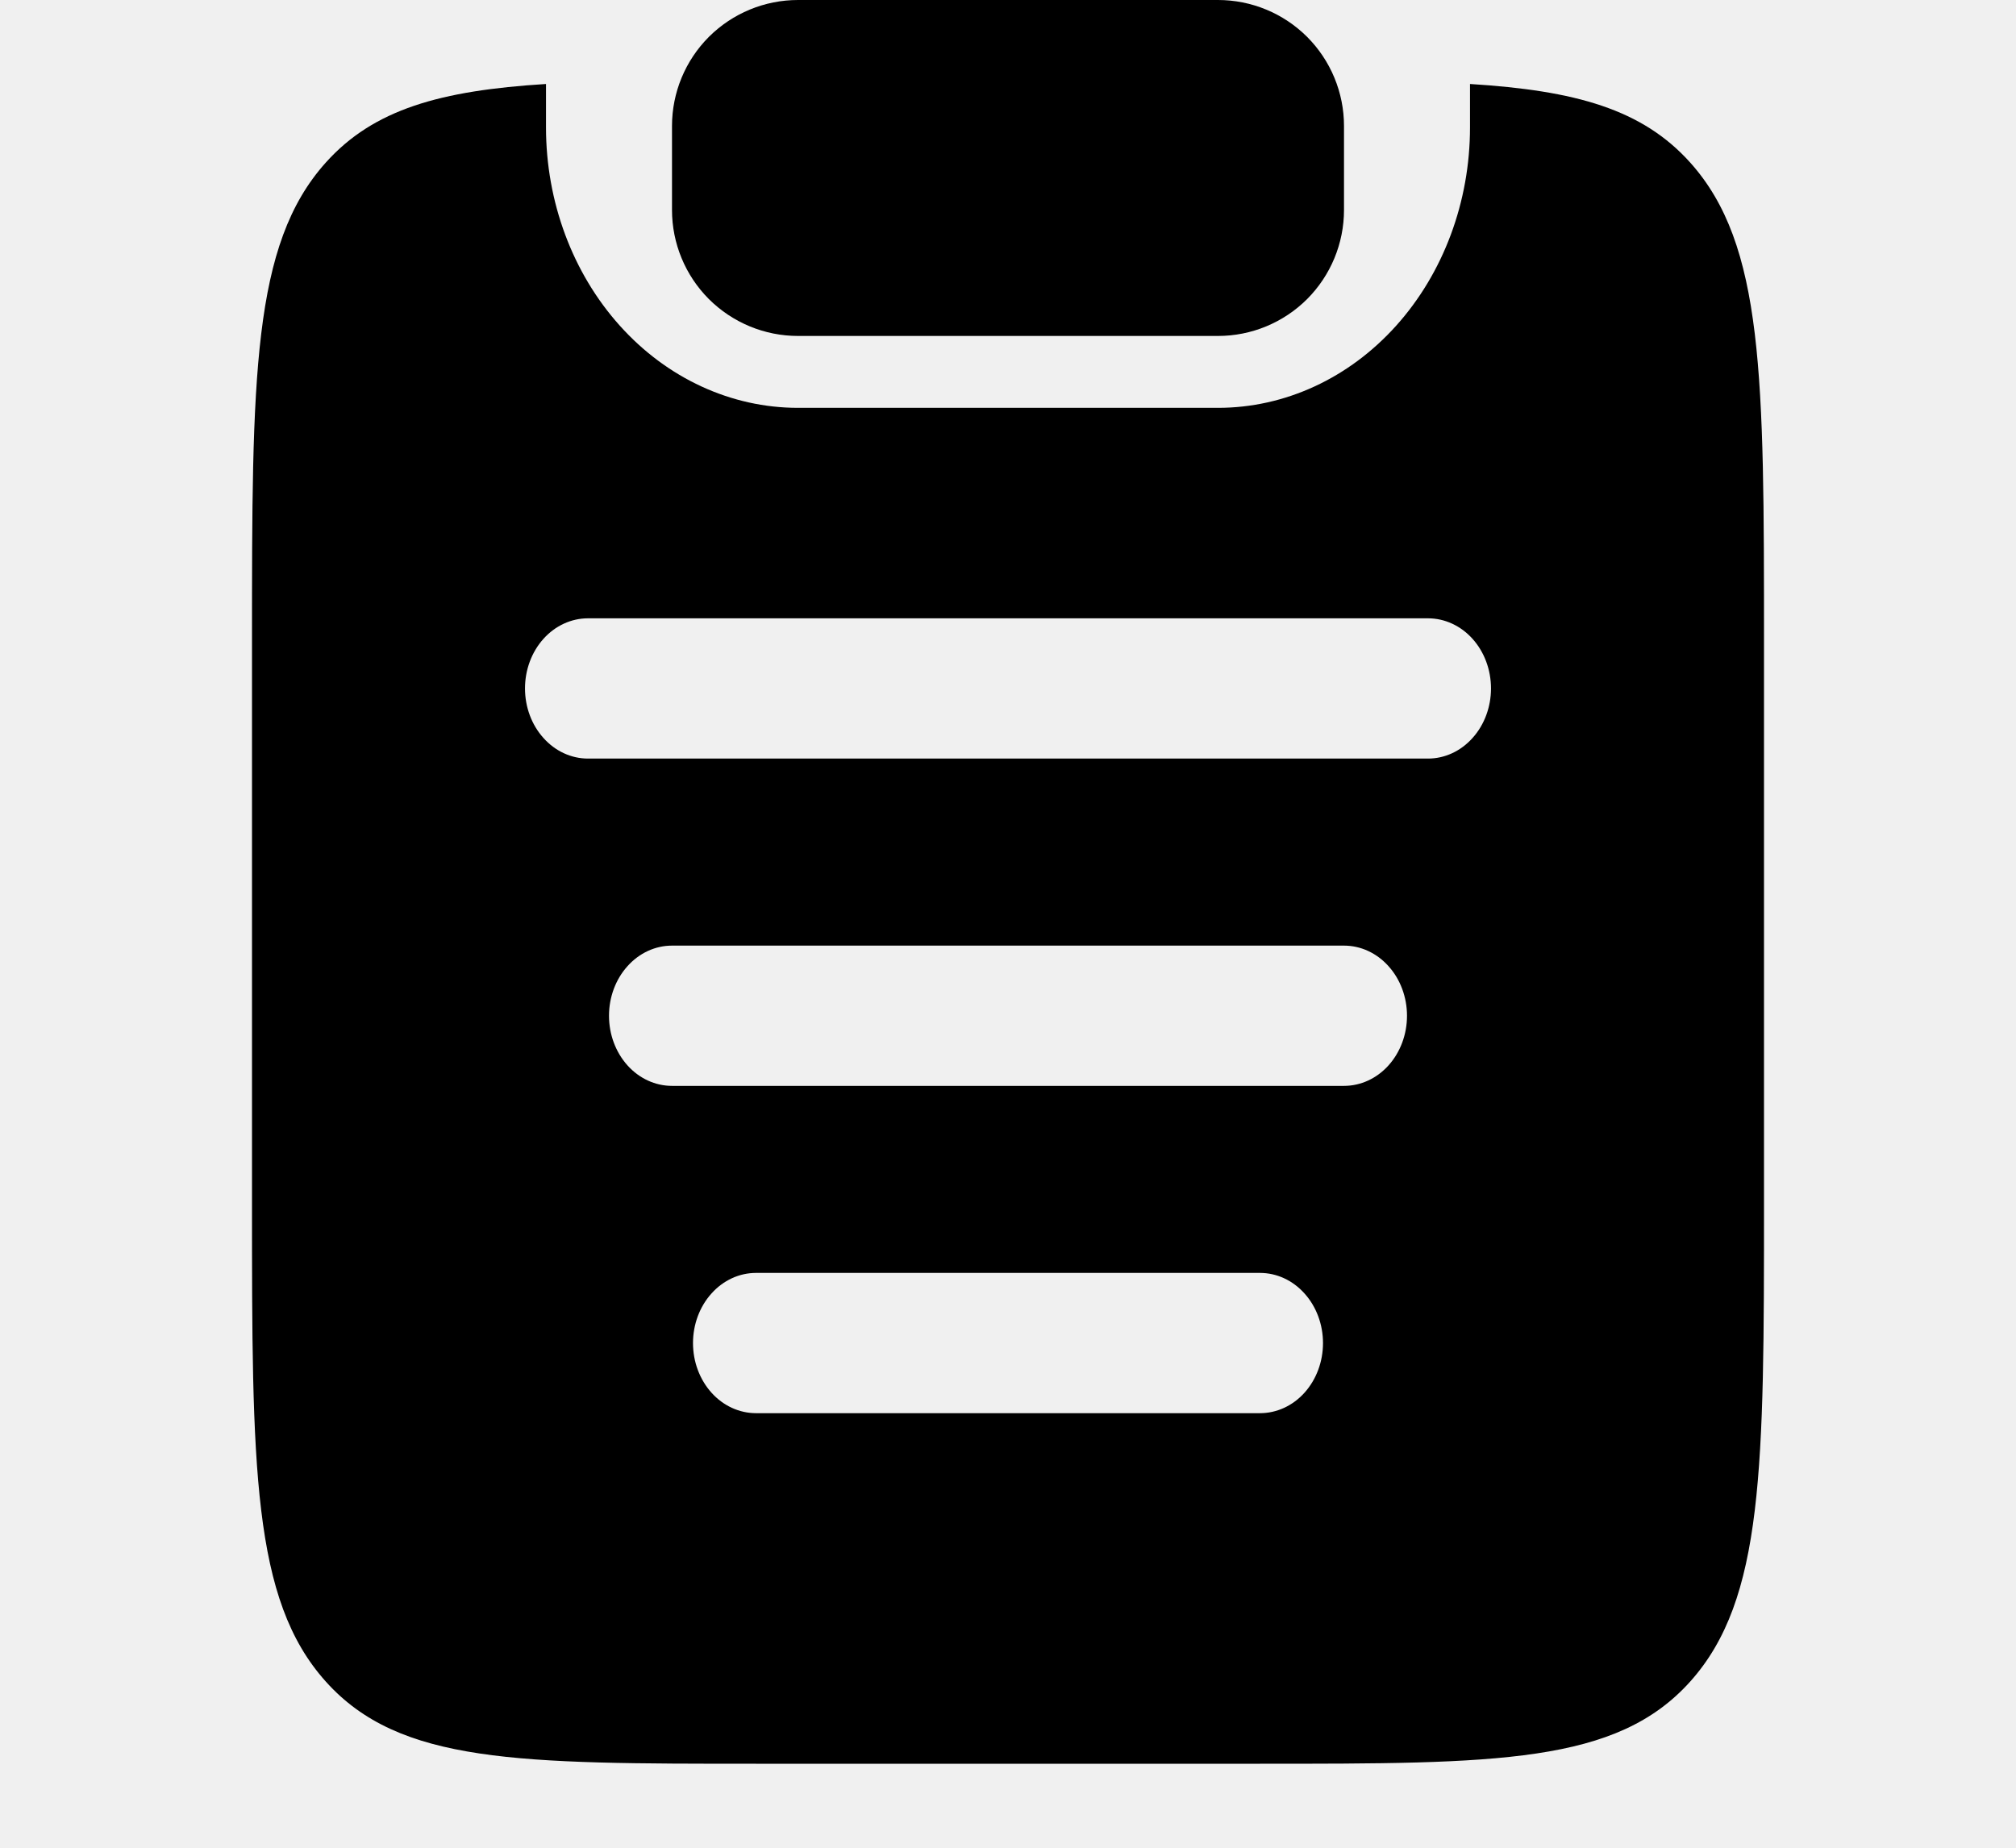
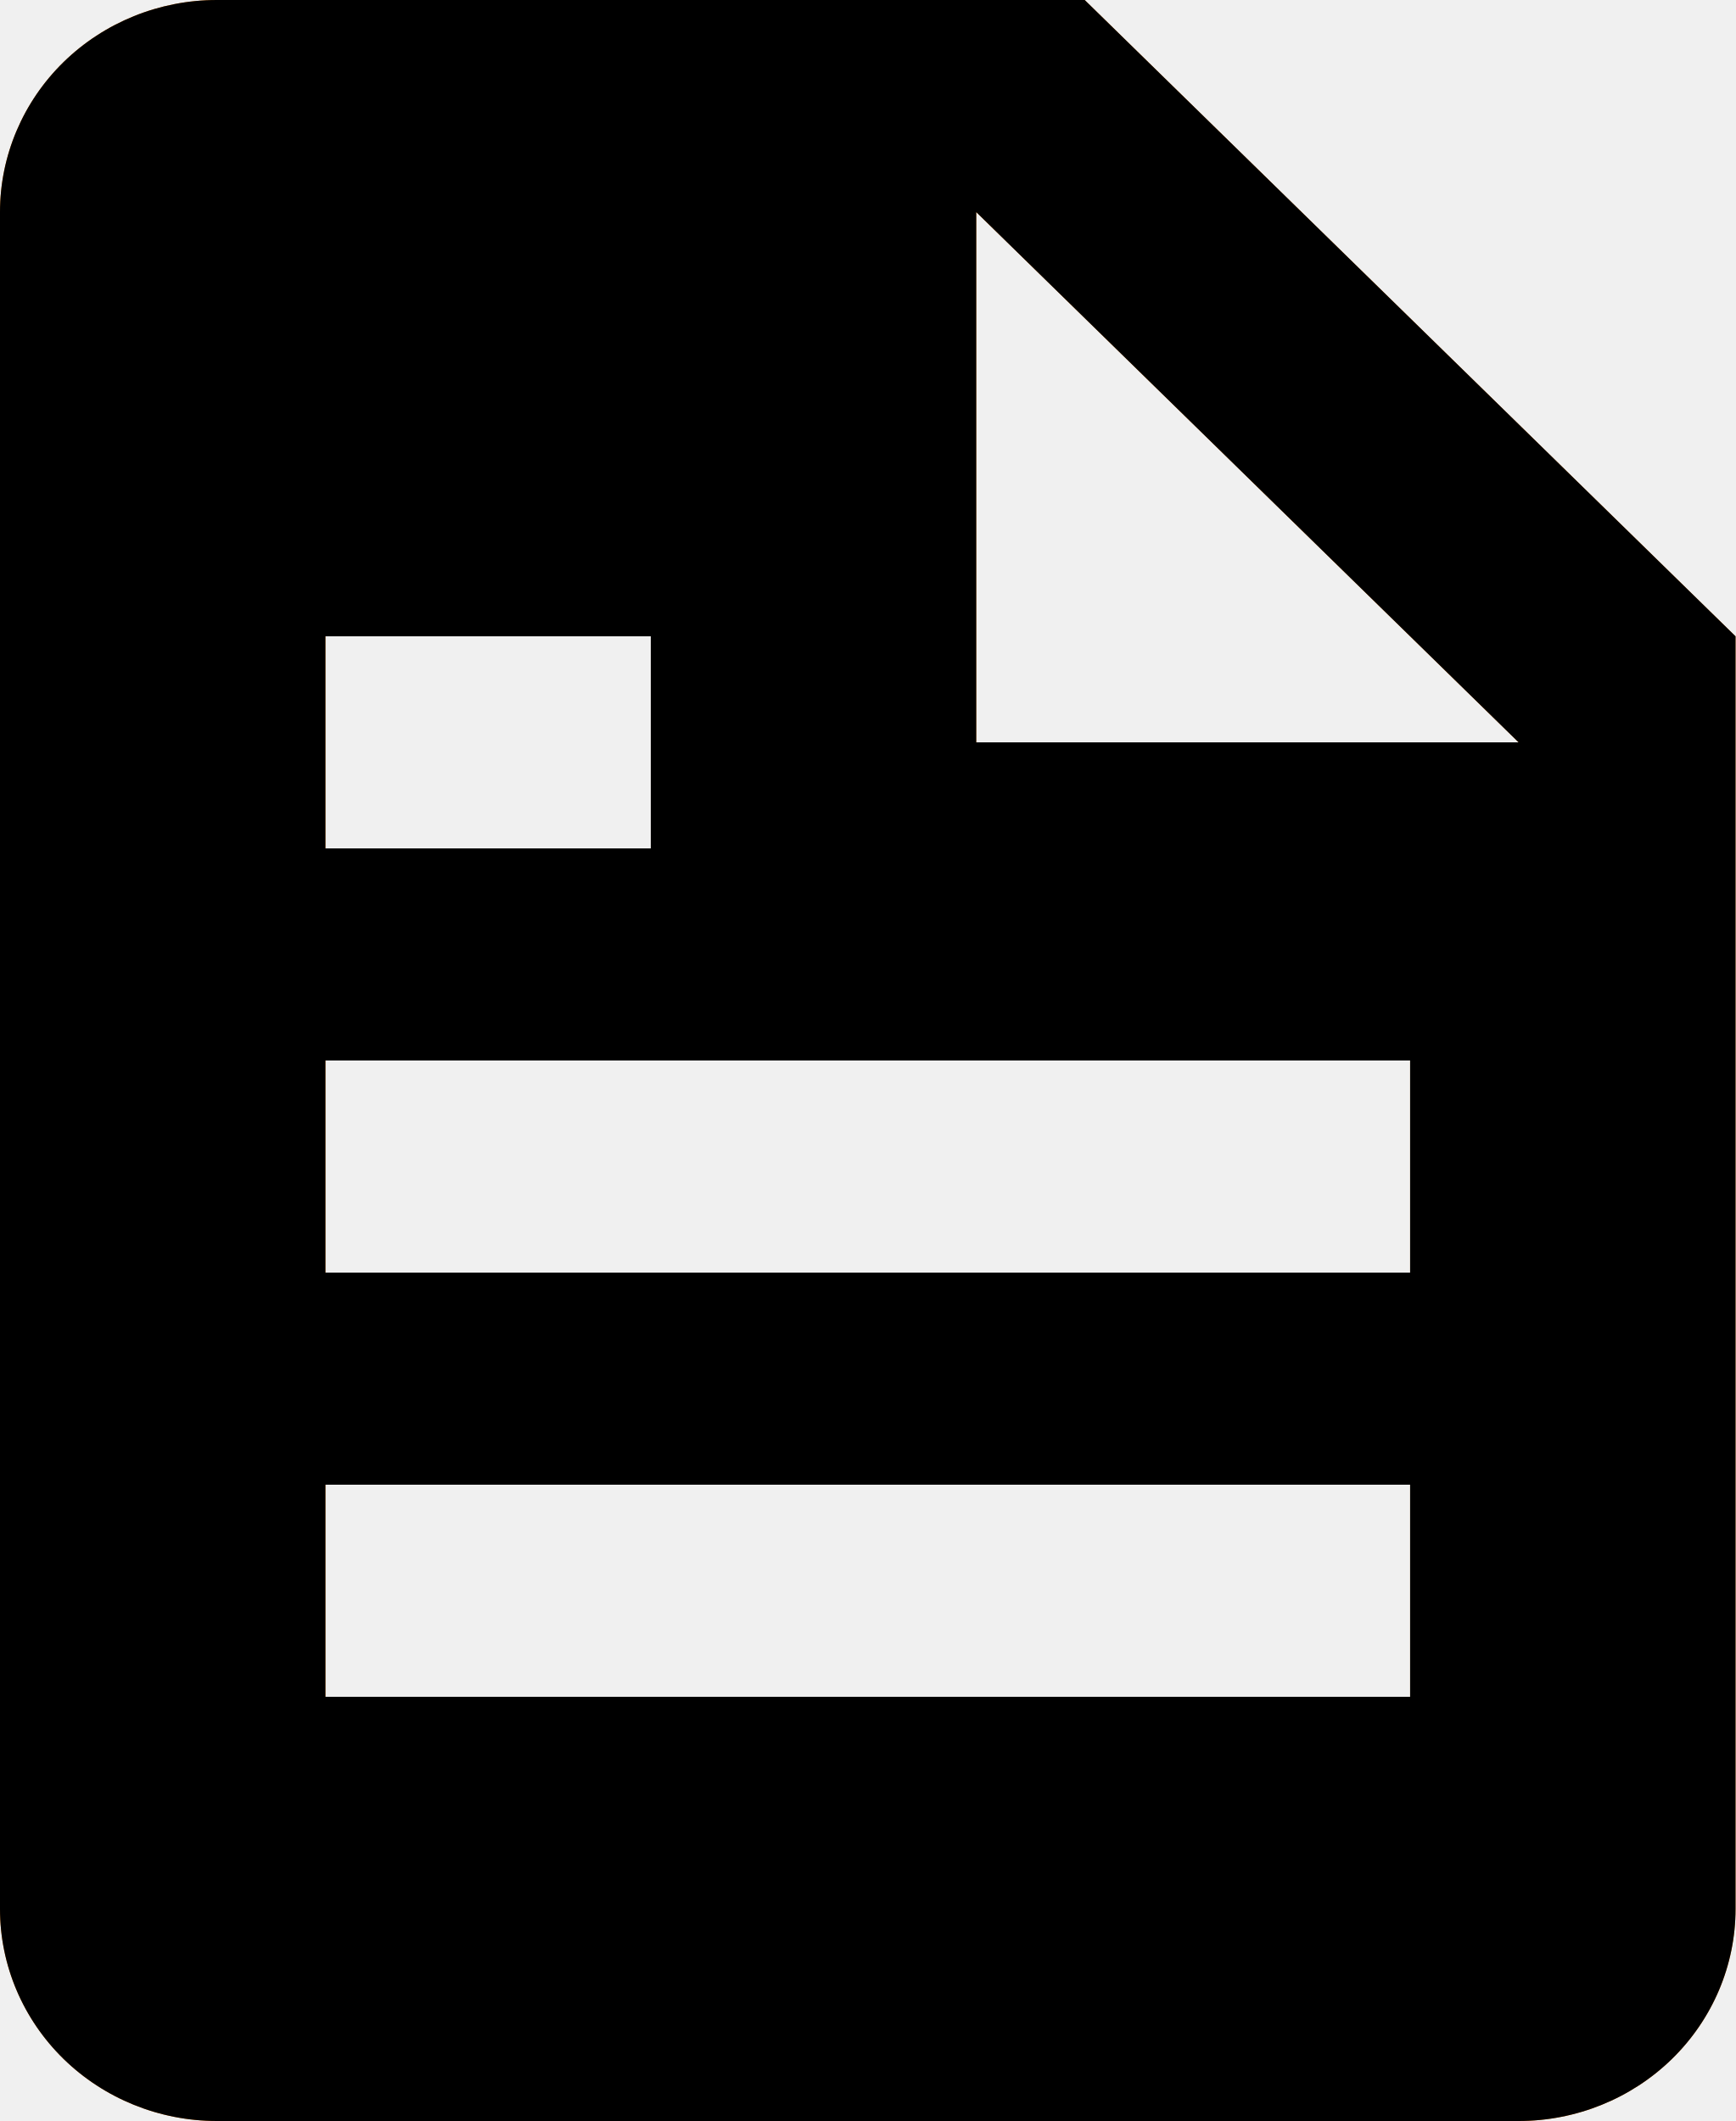
- <svg xmlns="http://www.w3.org/2000/svg" width="24" height="22" viewBox="0 0 24 22" fill="none">
-   <g clip-path="url(#clip0_1221_5574)">
-     <path d="M8 1.5C8 1.102 8.158 0.721 8.439 0.439C8.721 0.158 9.102 0 9.5 0H14.5C14.898 0 15.279 0.158 15.561 0.439C15.842 0.721 16 1.102 16 1.5V2.5C16 2.898 15.842 3.279 15.561 3.561C15.279 3.842 14.898 4 14.5 4H9.5C9.102 4 8.721 3.842 8.439 3.561C8.158 3.279 8 2.898 8 2.5V1.5Z" fill="black" />
-     <path fill-rule="evenodd" clip-rule="evenodd" d="M6.5 1C5.242 1.078 4.448 1.301 3.879 1.935C3 2.914 3 4.489 3 7.638V14.319C3 17.469 3 19.044 3.879 20.022C4.757 21 6.172 21 9 21H15C17.828 21 19.243 21 20.121 20.022C21 19.042 21 17.469 21 14.319V7.638C21 4.489 21 2.914 20.121 1.935C19.552 1.301 18.758 1.078 17.5 1V1.516C17.5 2.402 17.184 3.251 16.621 3.878C16.059 4.504 15.296 4.856 14.5 4.856H9.5C8.704 4.856 7.941 4.504 7.379 3.878C6.816 3.251 6.5 2.402 6.5 1.516V1ZM6.25 8.197C6.25 7.975 6.329 7.763 6.47 7.606C6.61 7.45 6.801 7.362 7 7.362H17C17.199 7.362 17.39 7.45 17.53 7.606C17.671 7.763 17.75 7.975 17.75 8.197C17.75 8.418 17.671 8.631 17.53 8.787C17.39 8.944 17.199 9.032 17 9.032H7C6.801 9.032 6.61 8.944 6.47 8.787C6.329 8.631 6.25 8.418 6.25 8.197ZM7.25 12.094C7.25 11.873 7.329 11.66 7.47 11.504C7.61 11.347 7.801 11.259 8 11.259H16C16.199 11.259 16.39 11.347 16.53 11.504C16.671 11.66 16.75 11.873 16.75 12.094C16.75 12.316 16.671 12.528 16.53 12.685C16.39 12.841 16.199 12.929 16 12.929H8C7.801 12.929 7.61 12.841 7.47 12.685C7.329 12.528 7.25 12.316 7.25 12.094ZM8.25 15.991C8.25 15.77 8.329 15.557 8.47 15.401C8.61 15.244 8.801 15.156 9 15.156H15C15.199 15.156 15.39 15.244 15.53 15.401C15.671 15.557 15.75 15.77 15.75 15.991C15.75 16.213 15.671 16.425 15.53 16.582C15.39 16.738 15.199 16.826 15 16.826H9C8.801 16.826 8.61 16.738 8.47 16.582C8.329 16.425 8.25 16.213 8.25 15.991Z" fill="black" />
+ <svg xmlns="http://www.w3.org/2000/svg" width="18" height="22" viewBox="0 0 18 22" fill="none">
+   <g clip-path="url(#clip0_557_3070)">
+     <path d="M15.75 22C16.347 22 16.919 21.768 17.341 21.356C17.763 20.943 18 20.384 18 19.8V6.6L11.25 0H2.25C1.653 0 1.081 0.232 0.659 0.644C0.237 1.057 0 1.617 0 2.2V19.8C0 20.384 0.237 20.943 0.659 21.356C1.081 21.768 1.653 22 2.25 22H15.75ZM10.125 2.2L15.75 7.7H10.125V2.2ZM3.375 6.6H6.75V8.8H3.375V6.6ZM3.375 11H14.625V13.2H3.375V11ZM3.375 15.4H14.625V17.6H3.375V15.4Z" fill="#E67D13" />
+     <path d="M15.75 22C16.347 22 16.919 21.768 17.341 21.356C17.763 20.943 18 20.384 18 19.8V6.6L11.25 0H2.25C1.653 0 1.081 0.232 0.659 0.644C0.237 1.057 0 1.617 0 2.2V19.8C0 20.384 0.237 20.943 0.659 21.356C1.081 21.768 1.653 22 2.25 22H15.75ZM10.125 2.2L15.75 7.7H10.125V2.2ZM3.375 6.6H6.75V8.8H3.375V6.6ZM3.375 11H14.625V13.2H3.375V11ZM3.375 15.4H14.625V17.6H3.375V15.4Z" fill="black" />
  </g>
  <defs>
-     <clipPath id="clip0_1221_5574">
-       <rect width="24" height="22" fill="white" />
+     <clipPath id="clip0_557_3070">
+       <rect width="18" height="22" fill="white" />
    </clipPath>
  </defs>
</svg>
